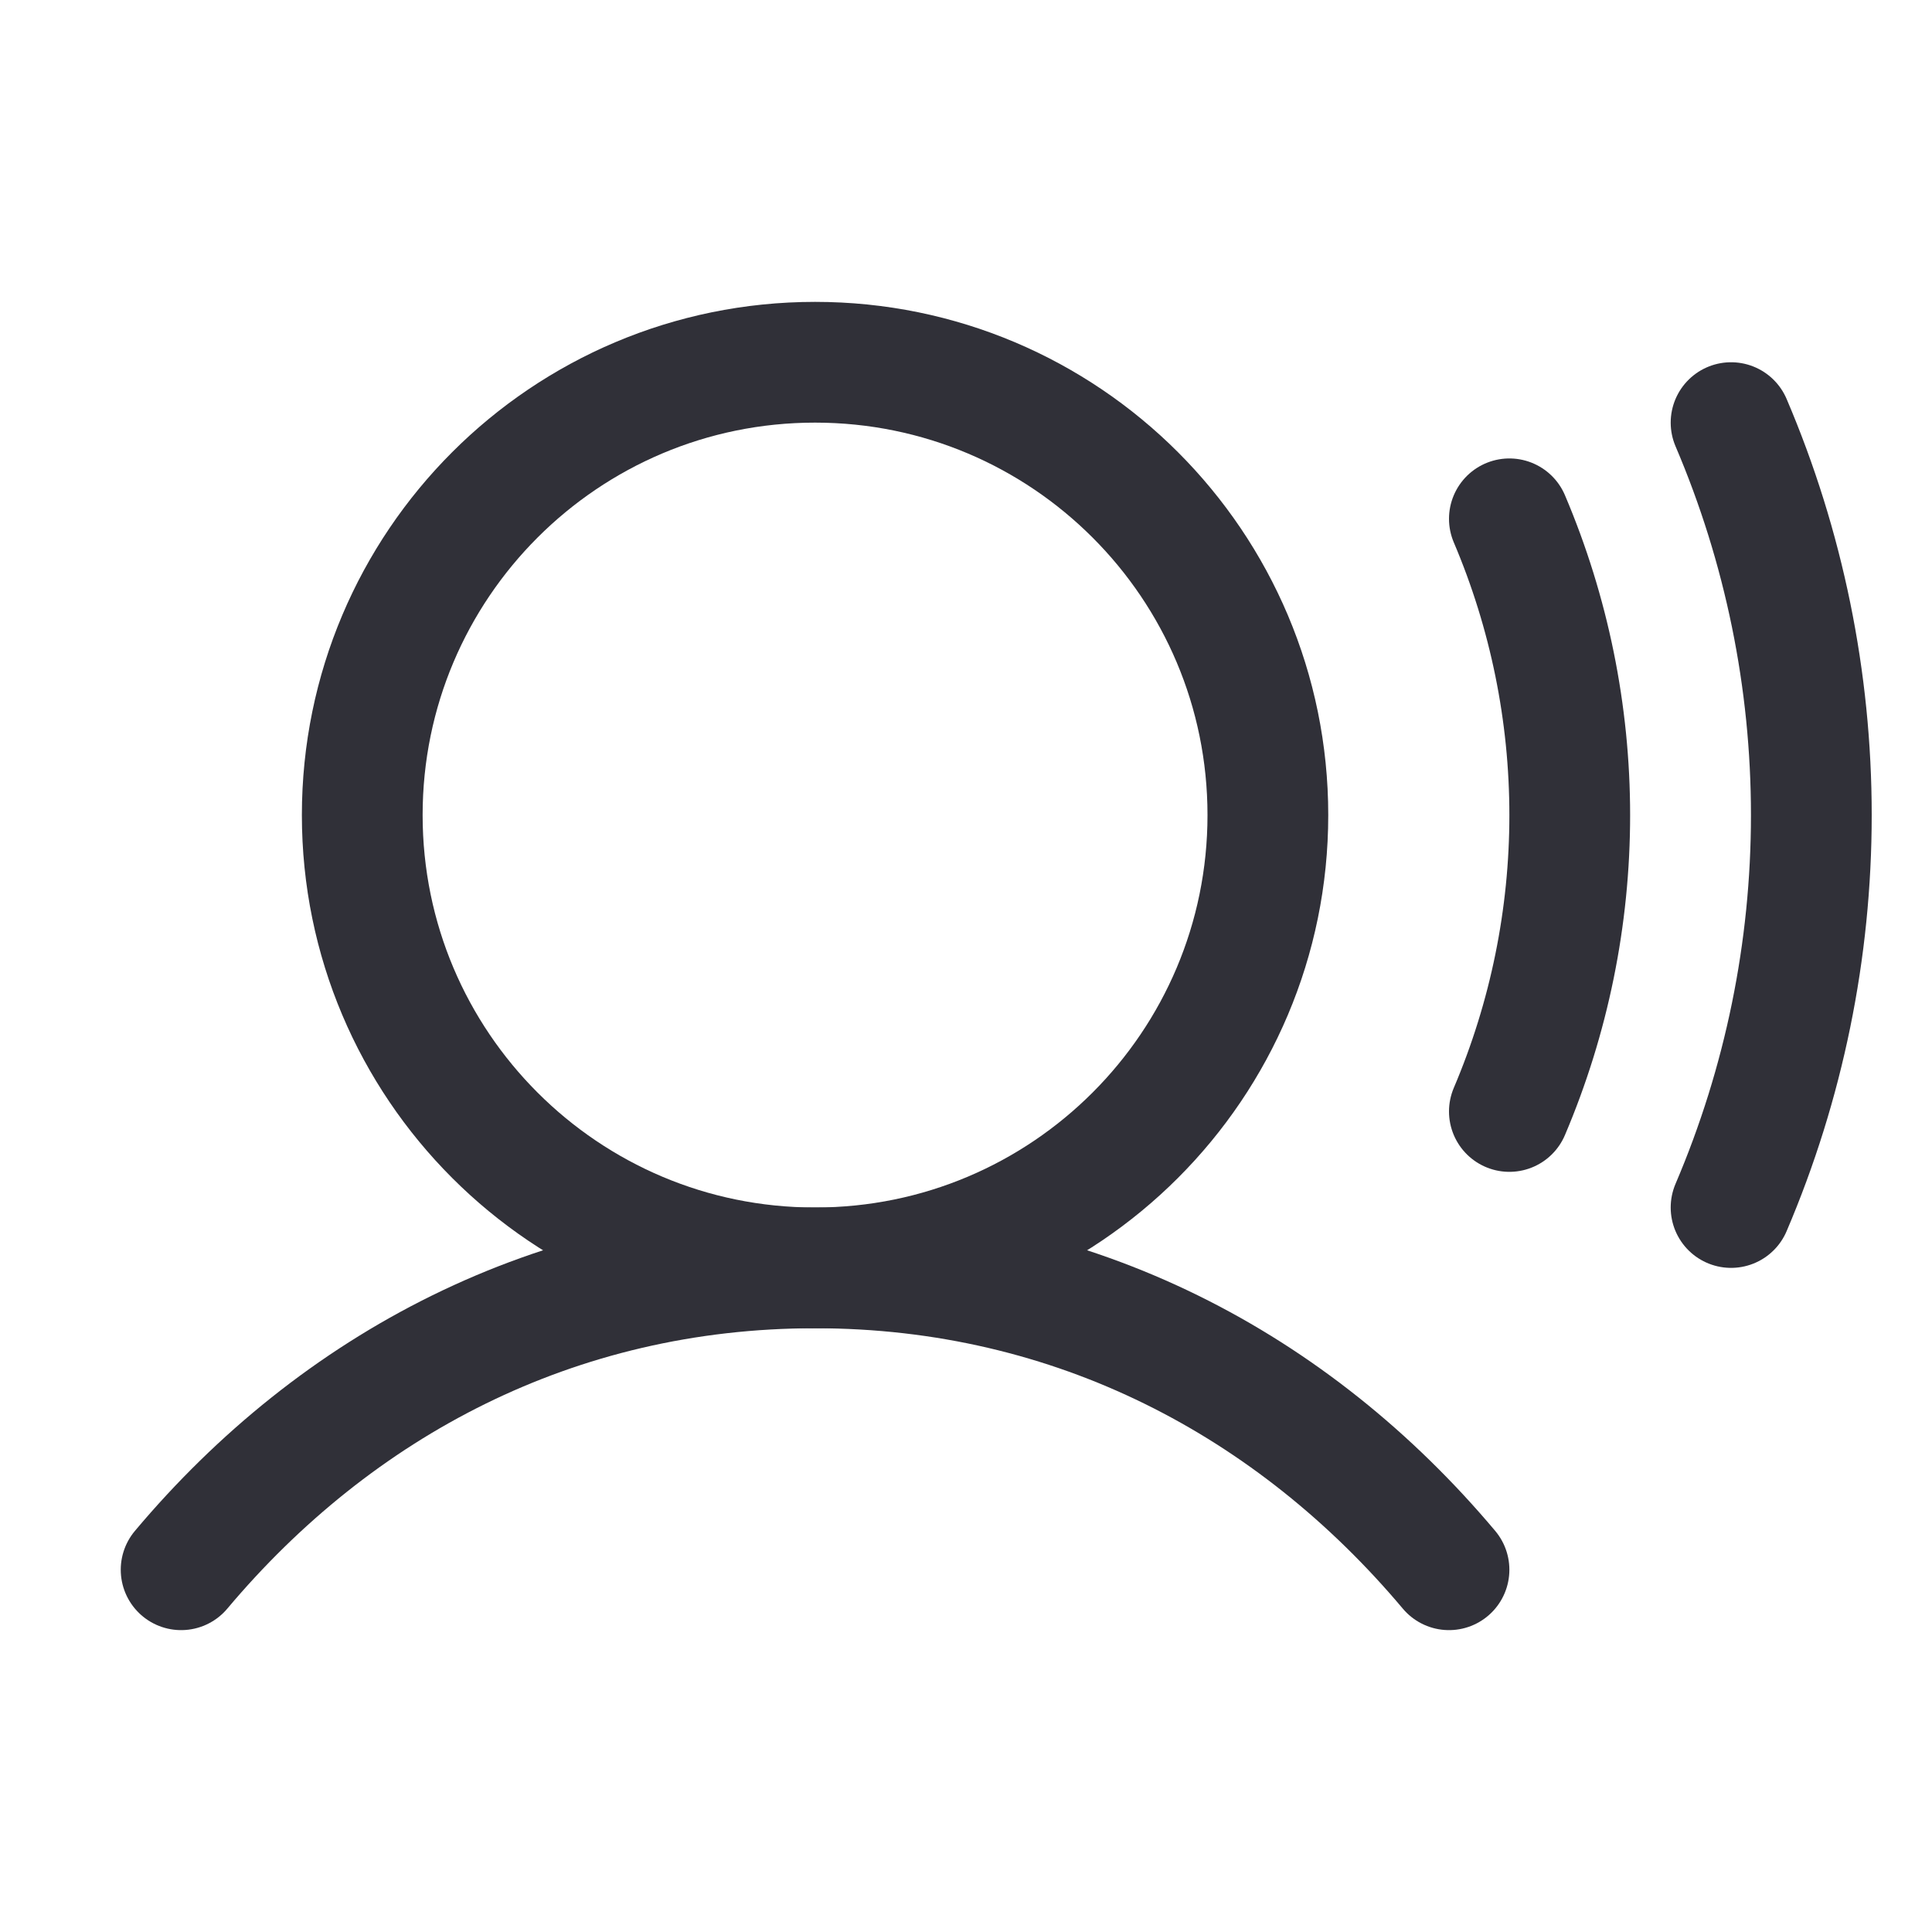
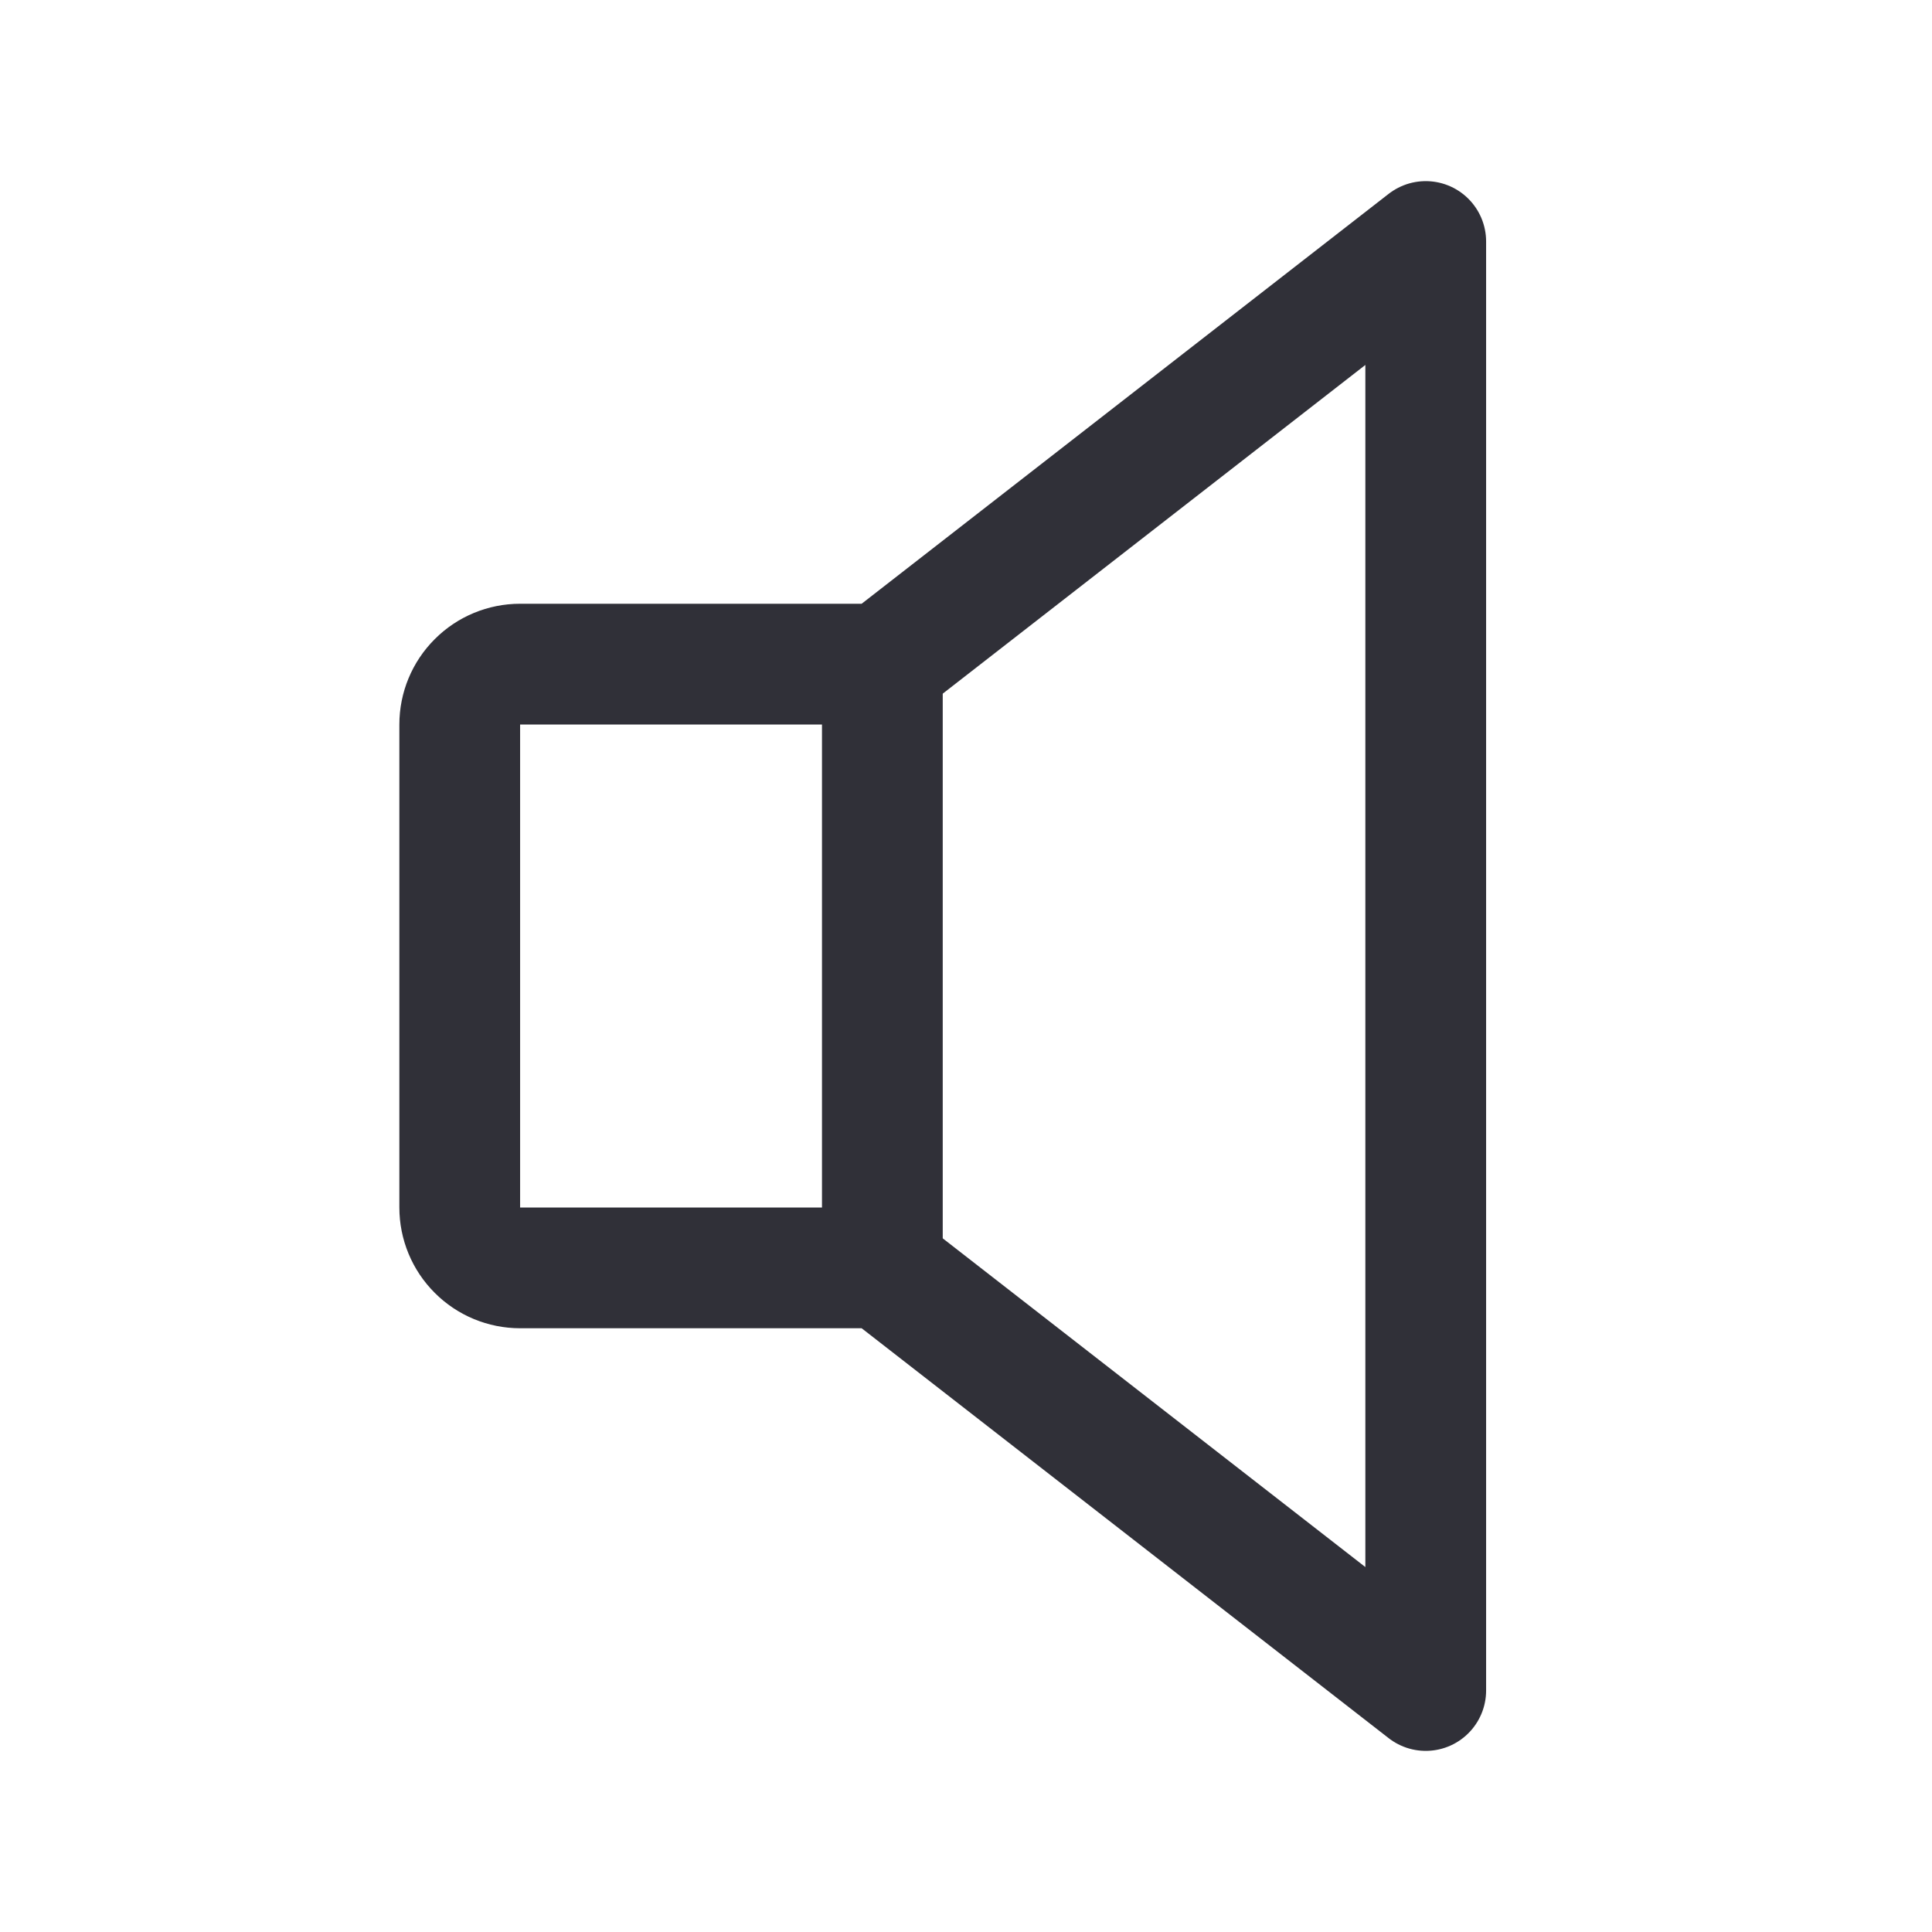
<svg xmlns="http://www.w3.org/2000/svg" width="24" height="24" viewBox="0 0 24 24" fill="none">
-   <path d="M10.125 15.75C13.232 15.75 15.75 13.232 15.75 10.125C15.75 7.018 13.232 4.5 10.125 4.5C7.018 4.5 4.5 7.018 4.5 10.125C4.5 13.232 7.018 15.75 10.125 15.75Z" stroke="#303038" stroke-width="1.5" stroke-linecap="round" stroke-linejoin="round" />
-   <path d="M2.25 19.5C4.177 17.208 6.896 15.75 10.125 15.75C13.354 15.75 16.073 17.208 18 19.5" stroke="#303038" stroke-width="1.5" stroke-linecap="round" stroke-linejoin="round" />
-   <path d="M18.75 6.445C19.245 7.609 19.5 8.861 19.5 10.126C19.5 11.391 19.245 12.643 18.75 13.807" stroke="#303038" stroke-width="1.5" stroke-linecap="round" stroke-linejoin="round" />
-   <path d="M21.504 5.25C22.162 6.791 22.501 8.449 22.501 10.125C22.501 11.801 22.162 13.459 21.504 15" stroke="#303038" stroke-width="1.5" stroke-linecap="round" stroke-linejoin="round" />
+   <path d="M10.961 15.75H6.461C6.262 15.75 6.071 15.671 5.931 15.53C5.79 15.39 5.711 15.199 5.711 15V9C5.711 8.801 5.79 8.61 5.931 8.47C6.071 8.329 6.262 8.25 6.461 8.25H10.961L17.711 3V21L10.961 15.75Z" stroke="#303038" stroke-width="1.5" stroke-linecap="round" stroke-linejoin="round" />
+   <path d="M10.961 8.25V15.75" stroke="#303038" stroke-width="1.5" stroke-linecap="round" stroke-linejoin="round" />
</svg>
